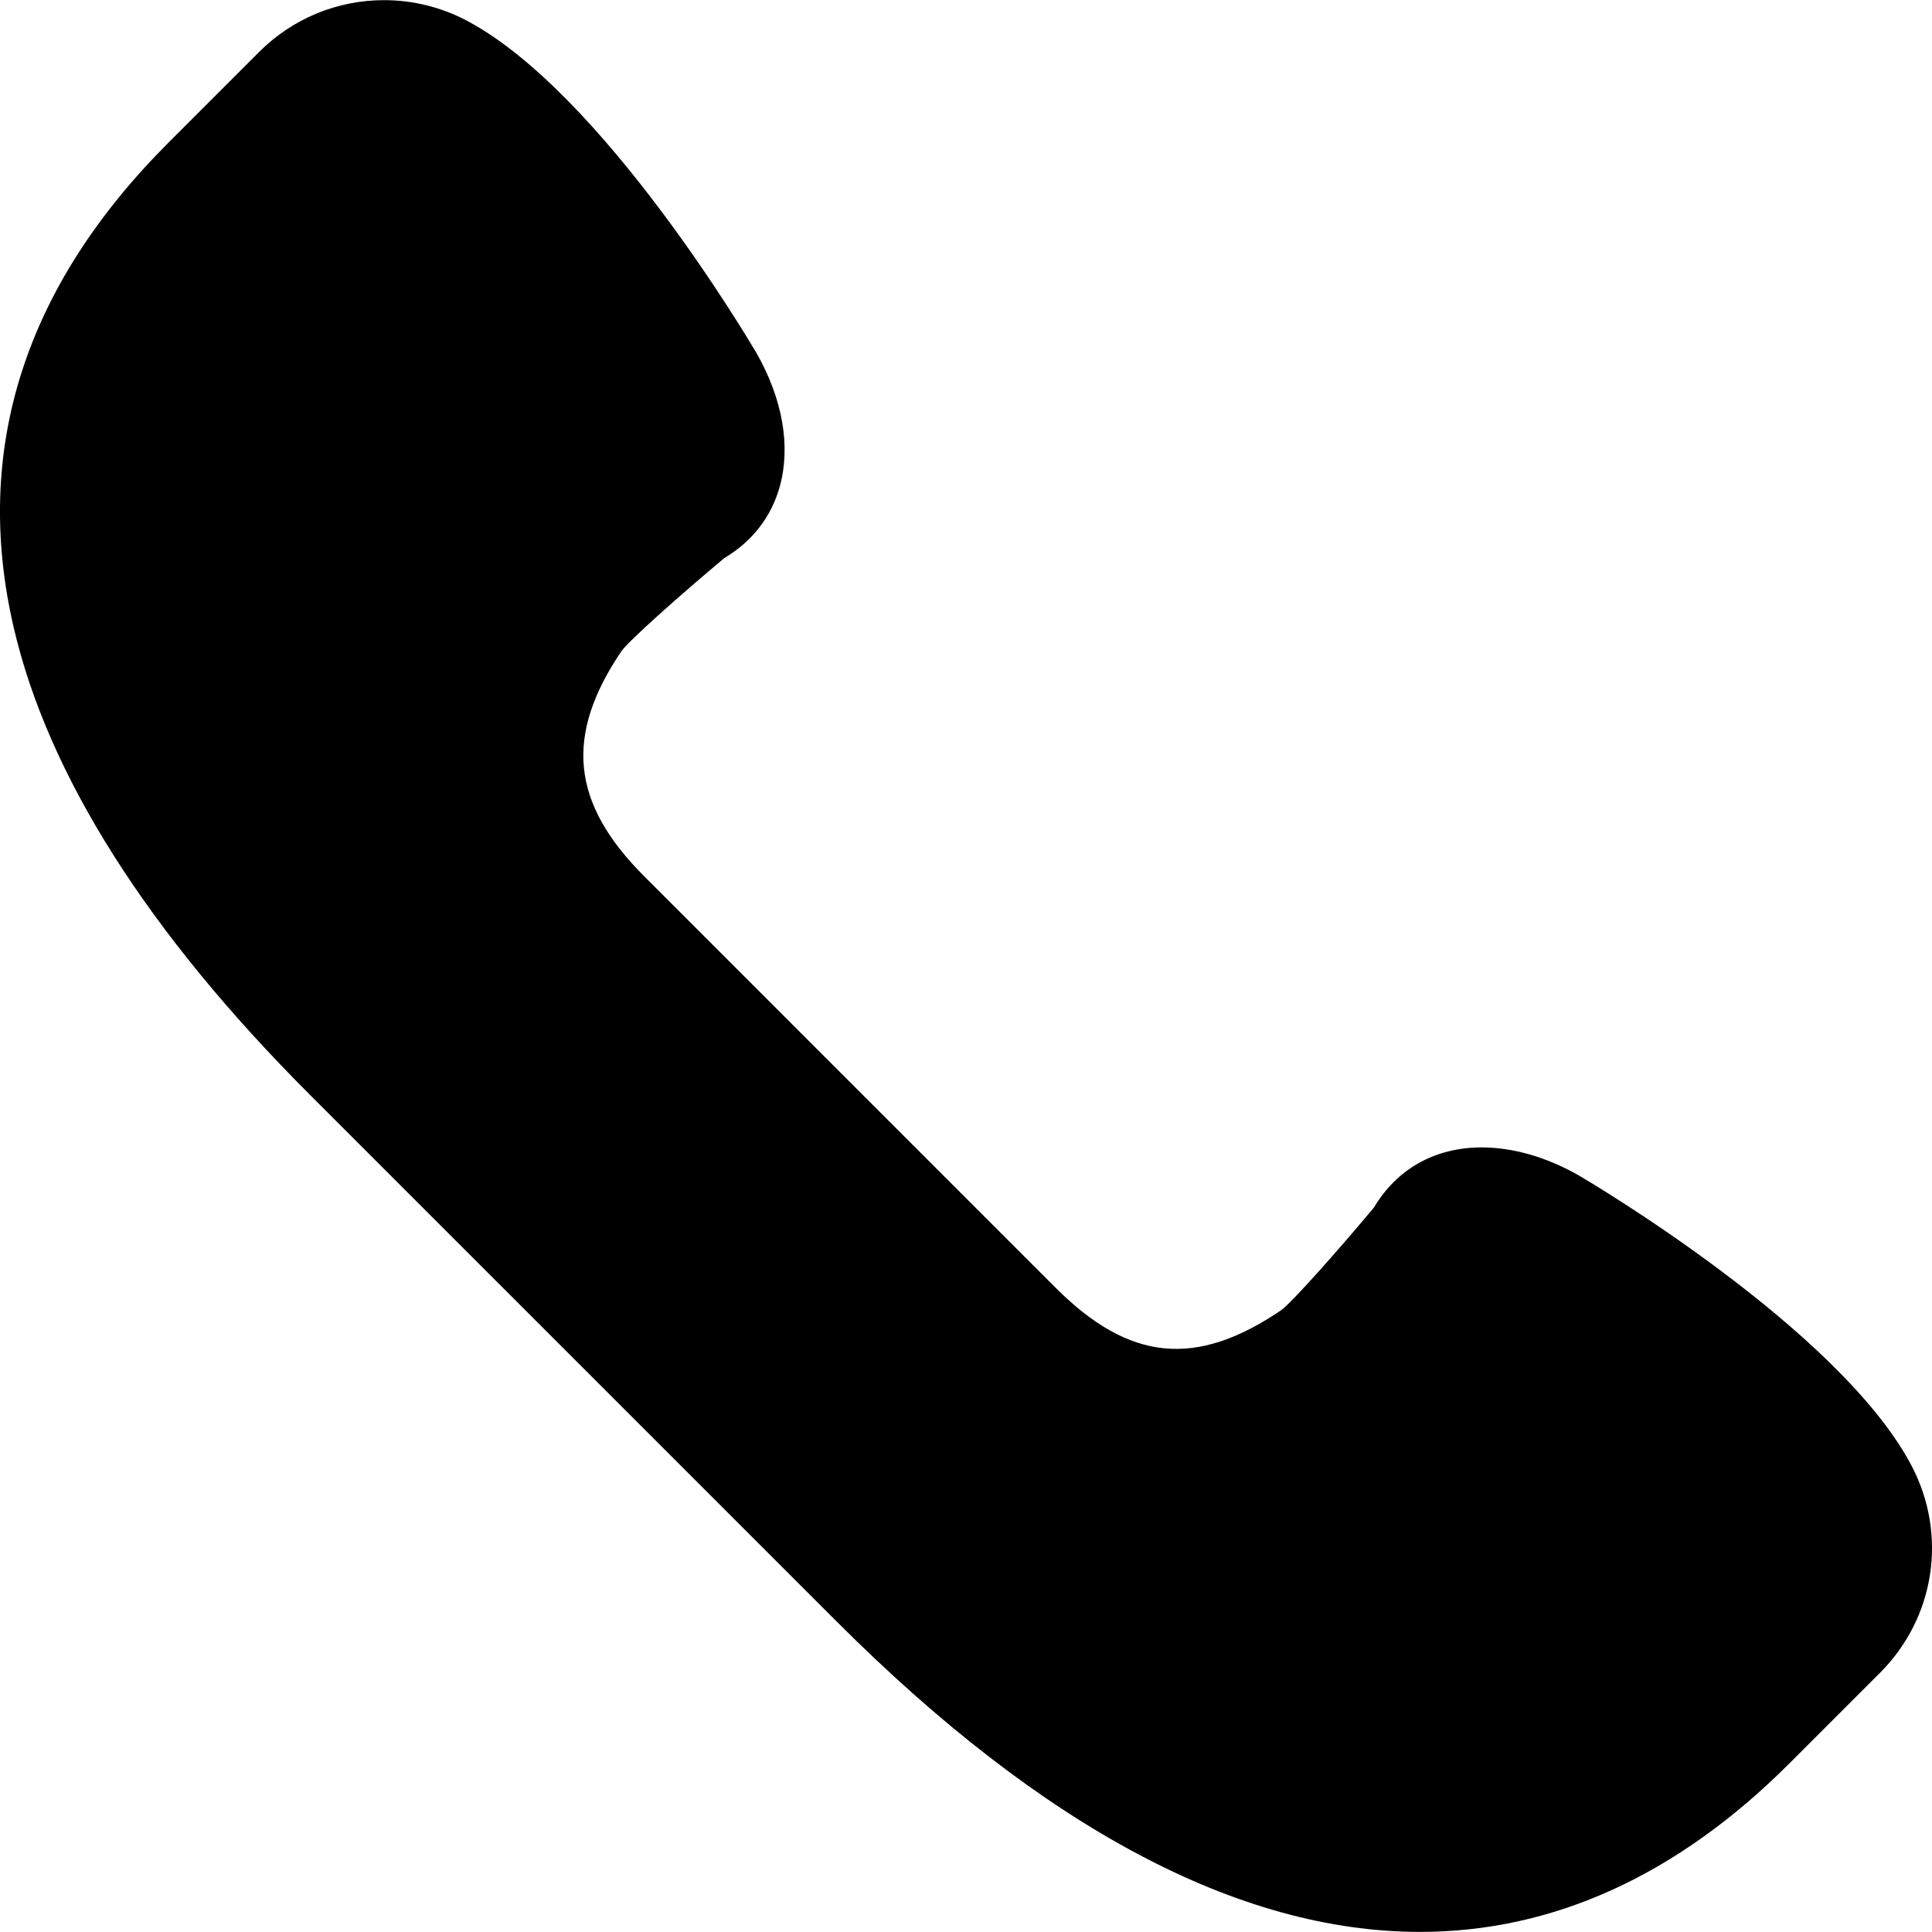
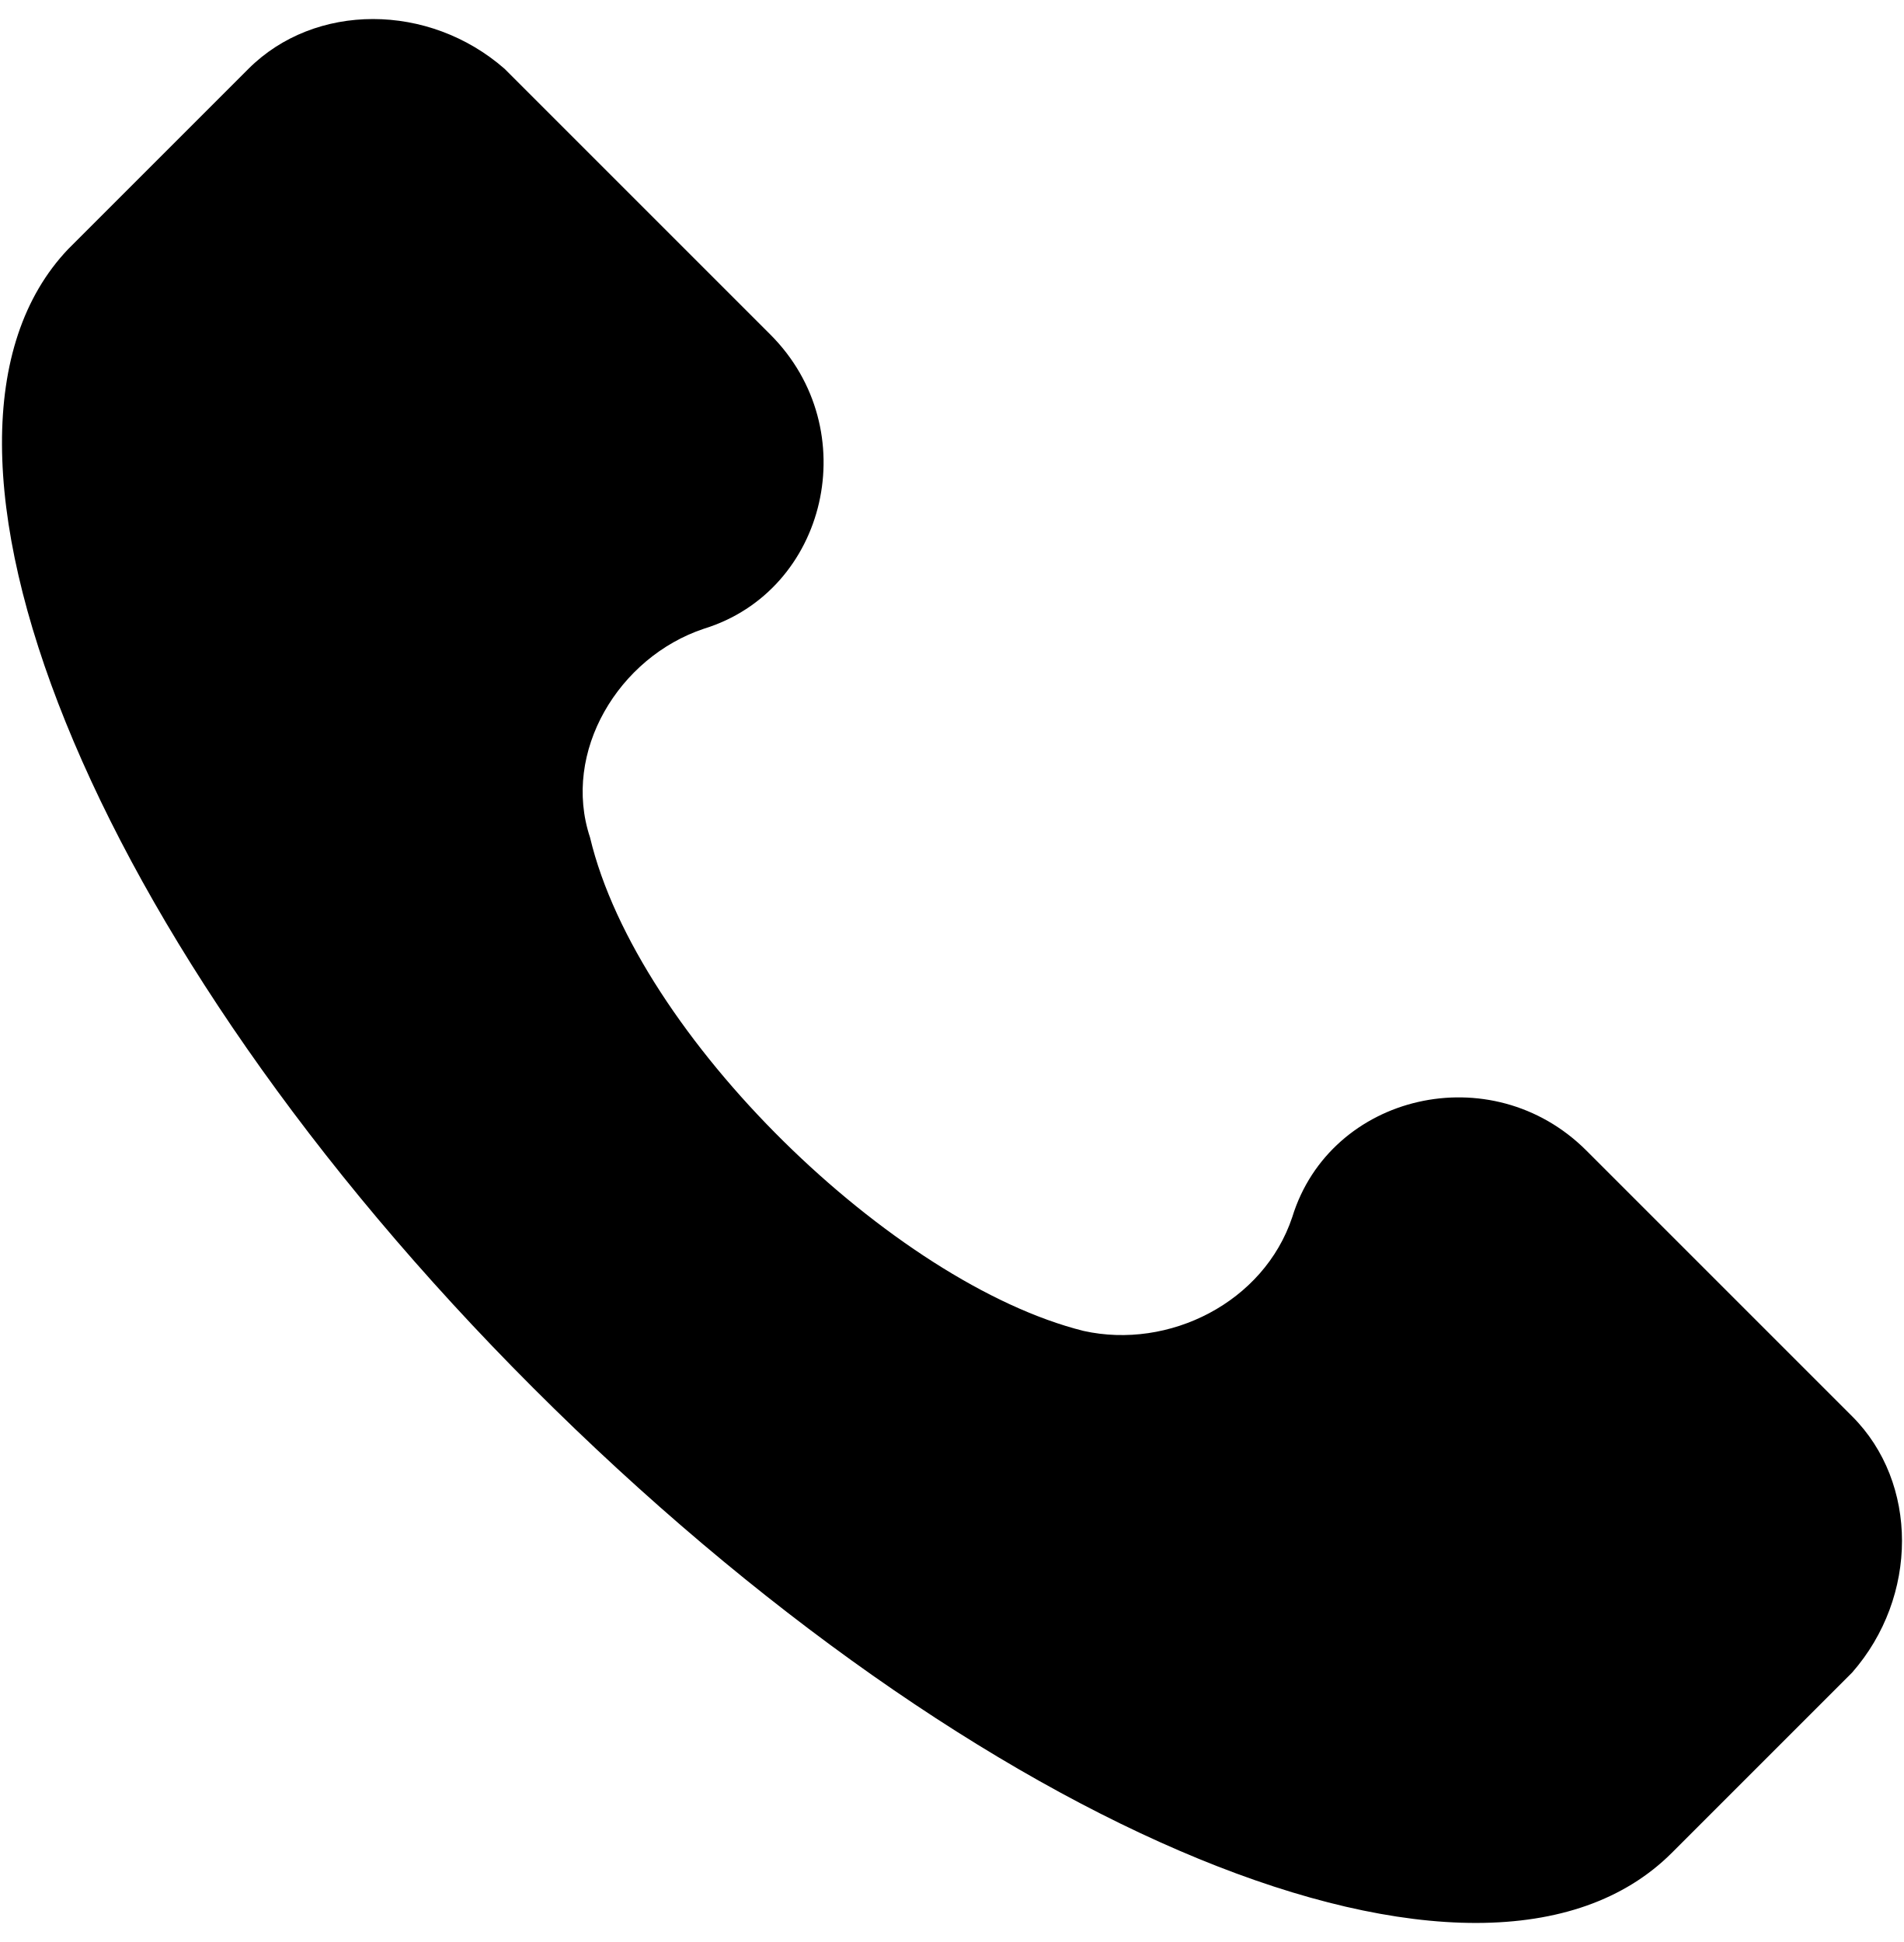
- <svg xmlns="http://www.w3.org/2000/svg" width="40" height="40" viewBox="0 0 40 40">
-   <path d="M39.571 30.335C38.082 27.52 32.912 24.468 32.684 24.334C32.02 23.956 31.326 23.756 30.677 23.756C29.713 23.756 28.923 24.198 28.445 25.002C27.688 25.906 26.75 26.964 26.523 27.128C24.761 28.323 23.381 28.187 21.855 26.661L13.338 18.143C11.822 16.627 11.682 15.23 12.869 13.478C13.036 13.249 14.093 12.31 14.998 11.553C15.575 11.21 15.97 10.7 16.144 10.074C16.375 9.241 16.205 8.261 15.661 7.307C15.532 7.088 12.479 1.916 9.665 0.428C9.14 0.15 8.548 0.003 7.955 0.003C6.978 0.003 6.058 0.384 5.367 1.074L3.485 2.956C0.509 5.932 -0.569 9.305 0.281 12.981C0.99 16.045 3.056 19.306 6.422 22.672L17.327 33.576C21.588 37.837 25.65 39.998 29.401 39.998C29.401 39.998 29.401 39.998 29.401 39.998C32.16 39.998 34.731 38.825 37.043 36.514L38.924 34.633C40.068 33.49 40.327 31.762 39.571 30.335Z" />
+ <svg xmlns="http://www.w3.org/2000/svg" width="50" height="51" viewBox="0 0 50 51">
+   <path d="M48.639 37.195L41.661 30.217C39.169 27.725 34.933 28.722 33.936 31.962C33.189 34.205 30.697 35.451 28.454 34.952C23.47 33.706 16.741 27.227 15.495 21.994C14.748 19.751 16.243 17.259 18.486 16.511C21.725 15.514 22.722 11.278 20.23 8.786L13.252 1.808C11.259 0.064 8.268 0.064 6.524 1.808L1.789 6.543C-2.946 11.527 2.288 24.735 14 36.447C25.713 48.16 38.92 53.642 43.904 48.658L48.639 43.923C50.384 41.93 50.384 38.939 48.639 37.195Z" />
</svg>
